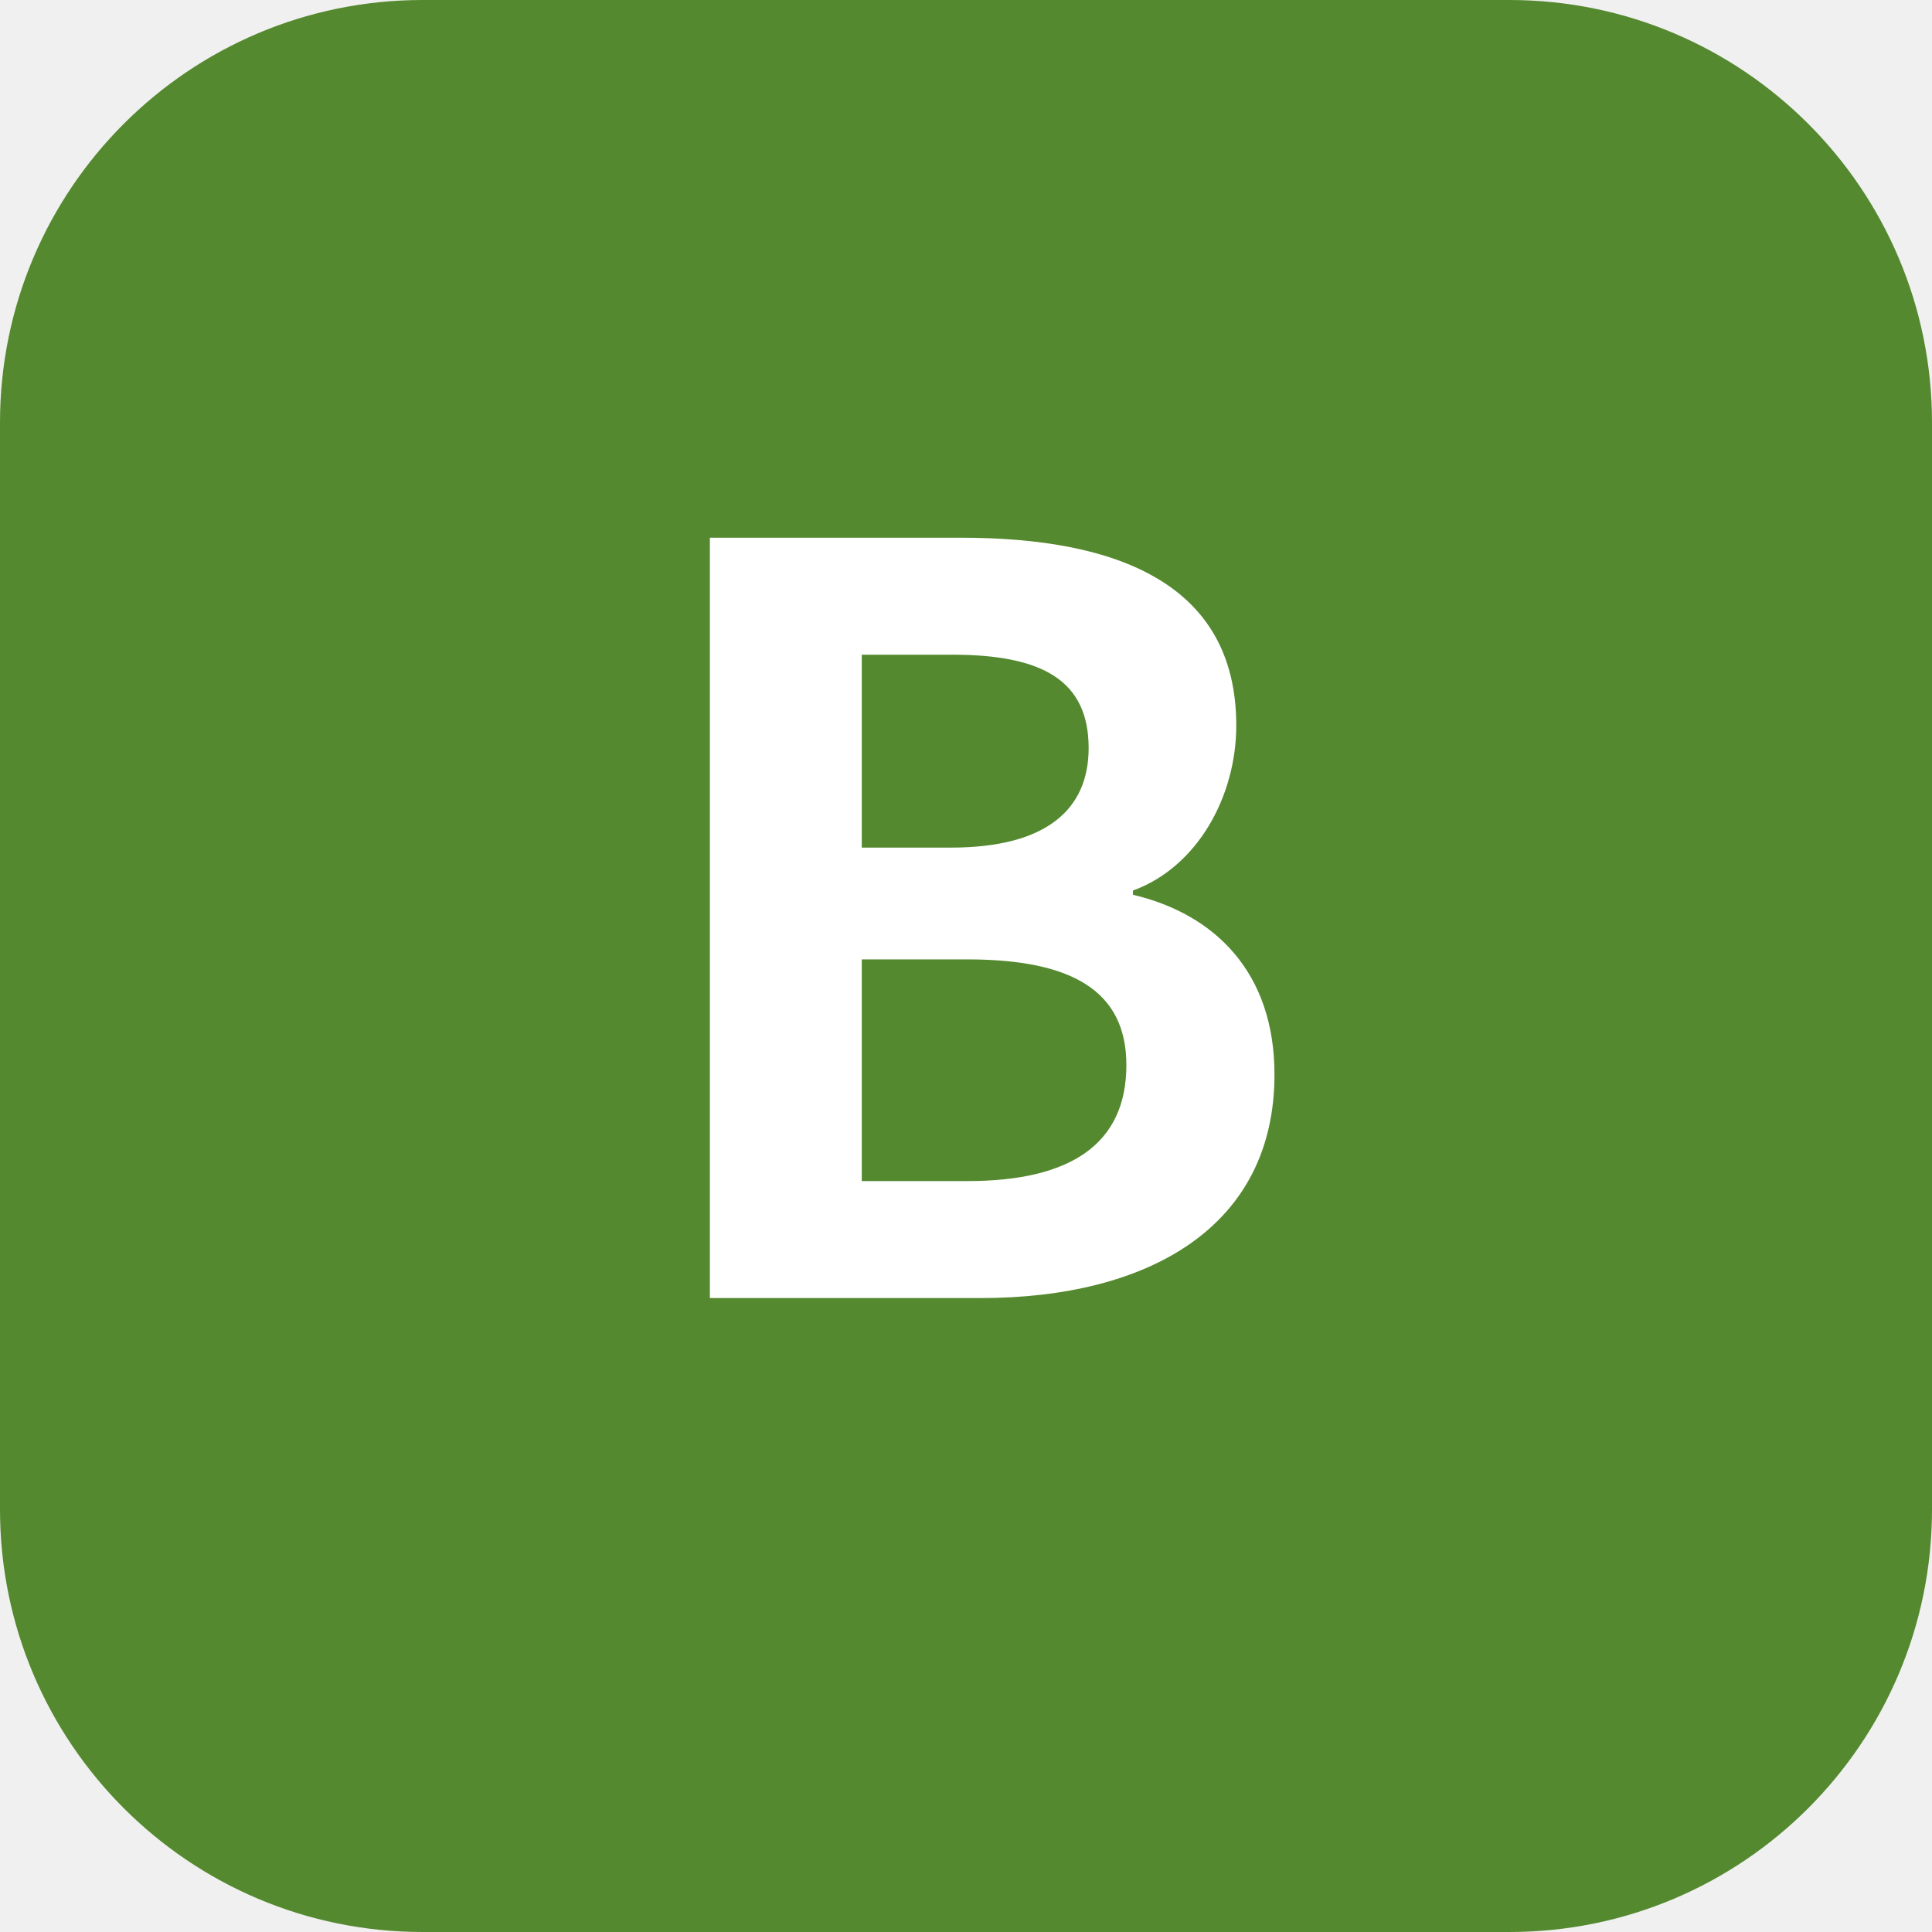
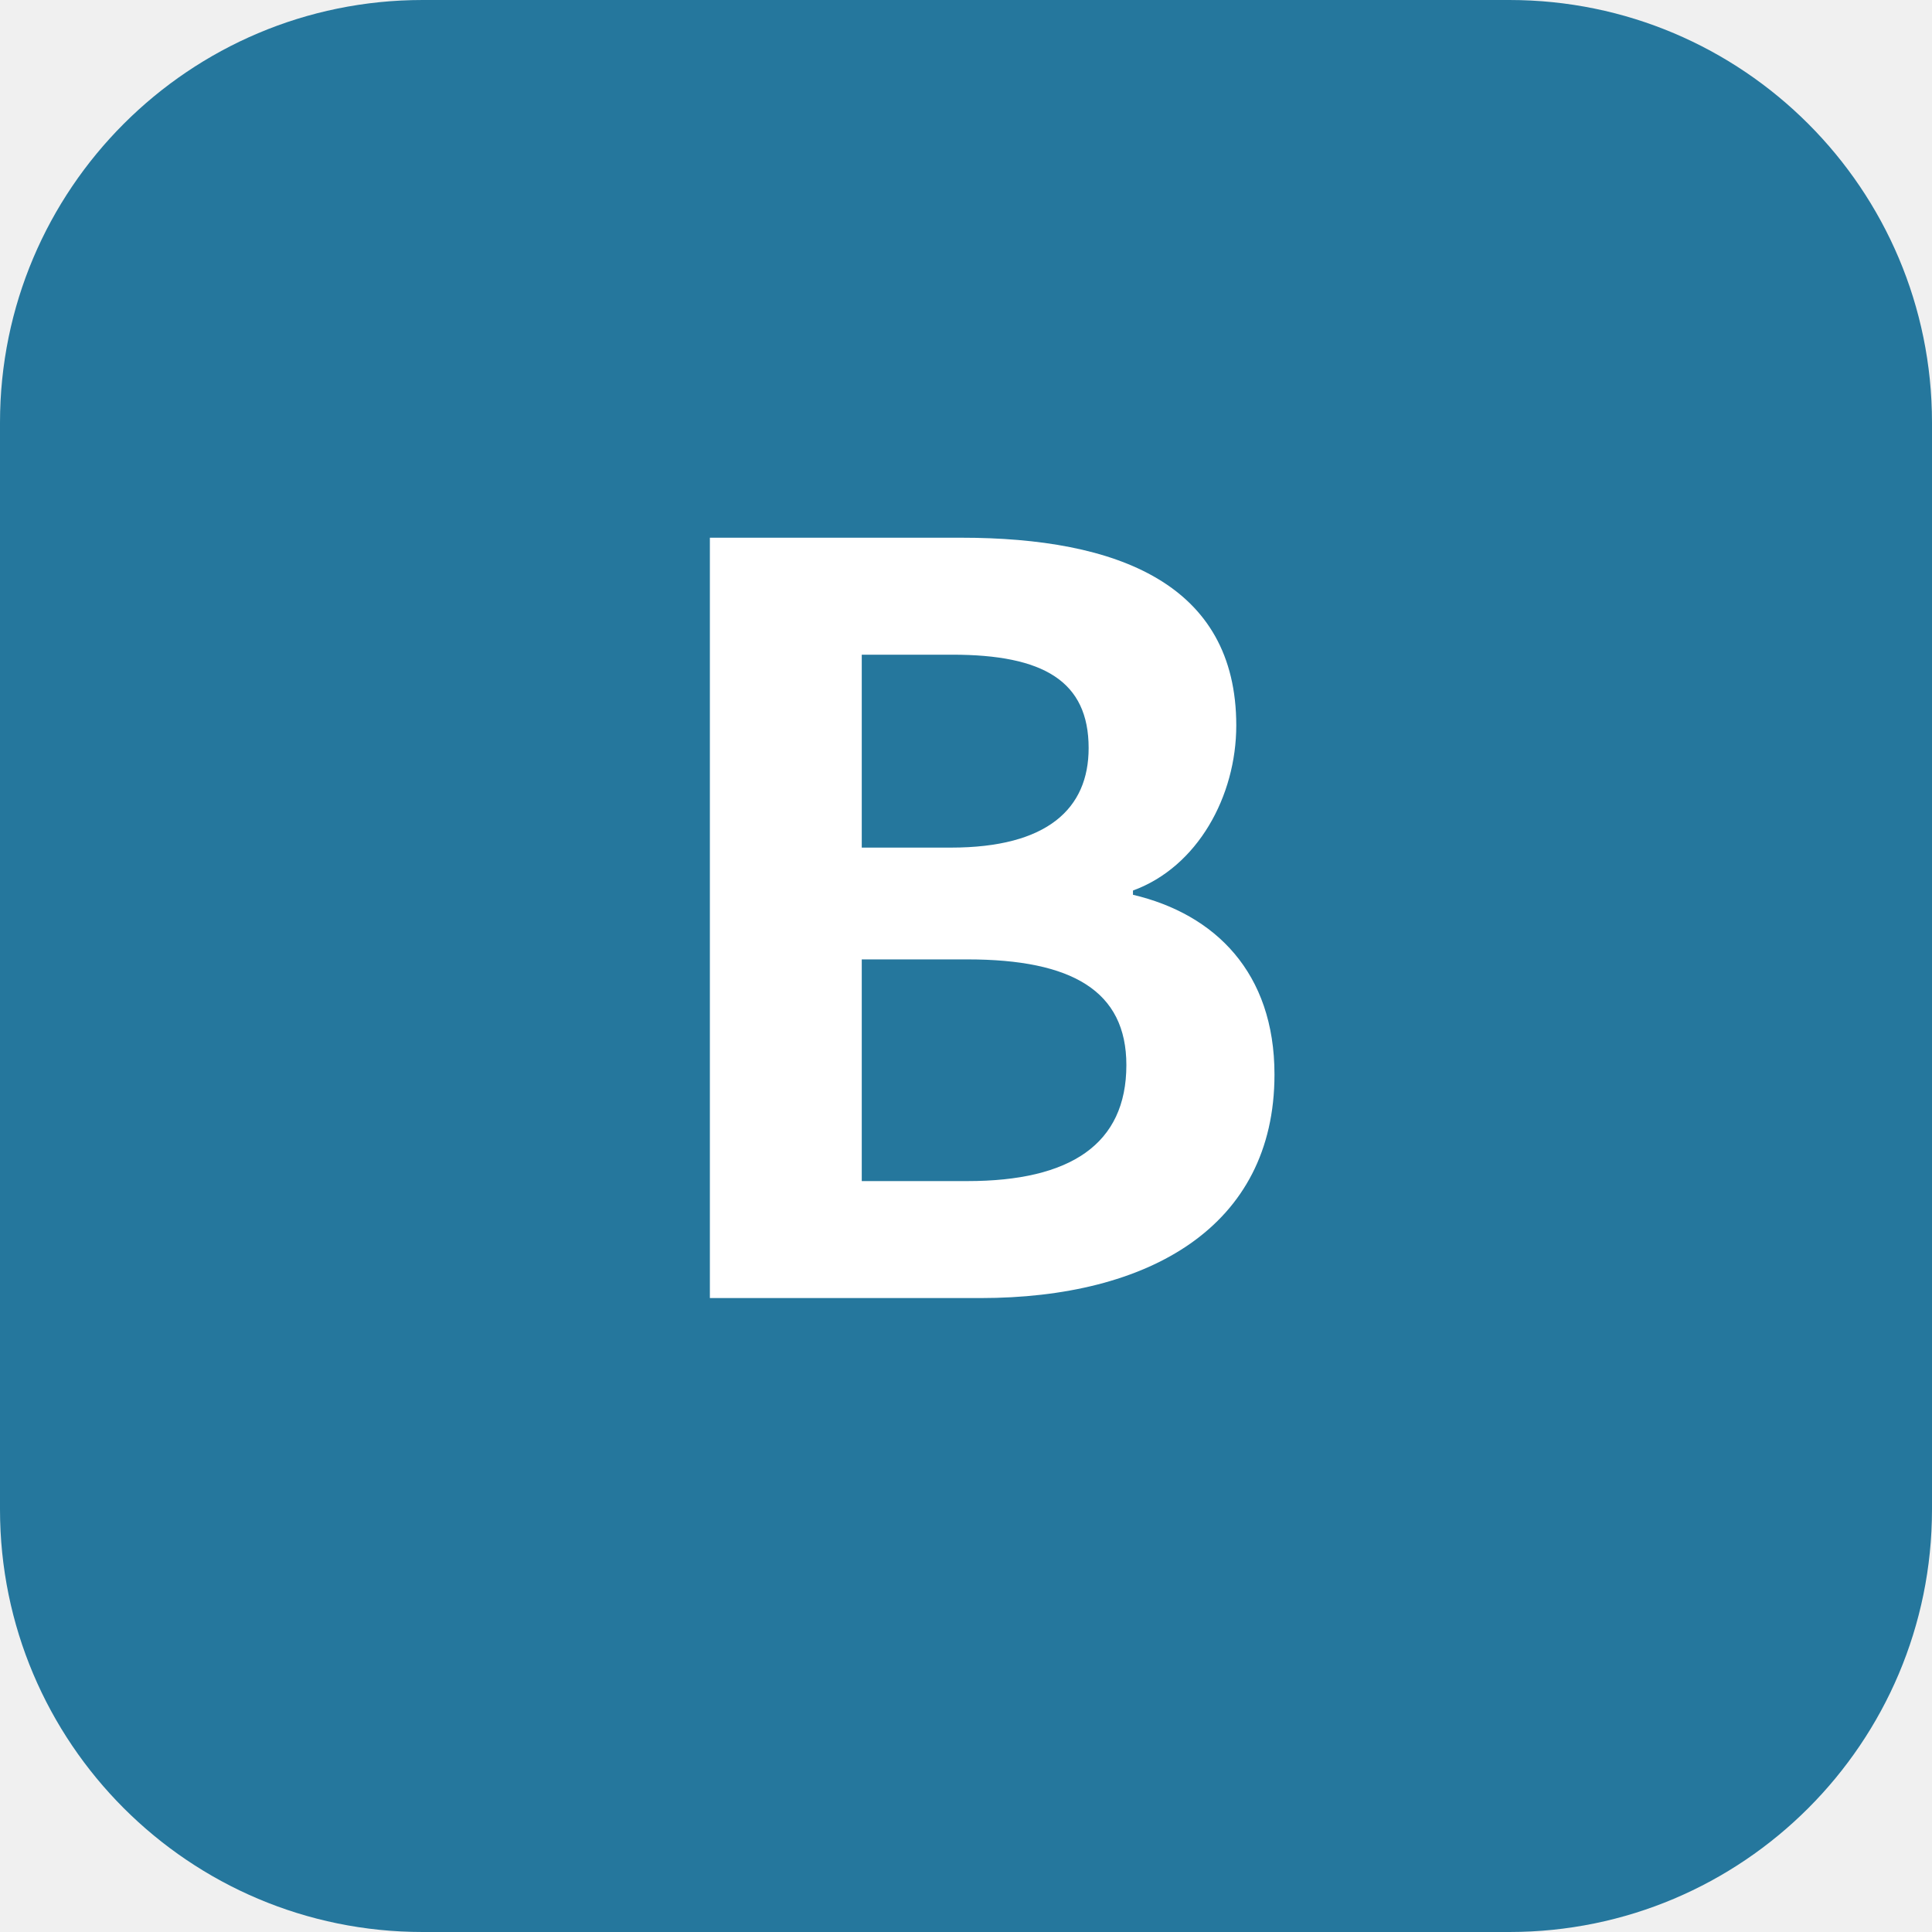
<svg xmlns="http://www.w3.org/2000/svg" viewBox="0 0 64 64">
-   <rect width="64" height="64" rx="14" fill="#54892f" />
+   <rect width="64" height="64" rx="14" fill="#25779d" />
  <text x="32" y="43" font-family="system-ui, -apple-system, 'Hiragino Sans', 'Noto Sans CJK SC', sans-serif" font-size="34" font-weight="700" fill="#ffffff" text-anchor="middle">B</text>
</svg>
